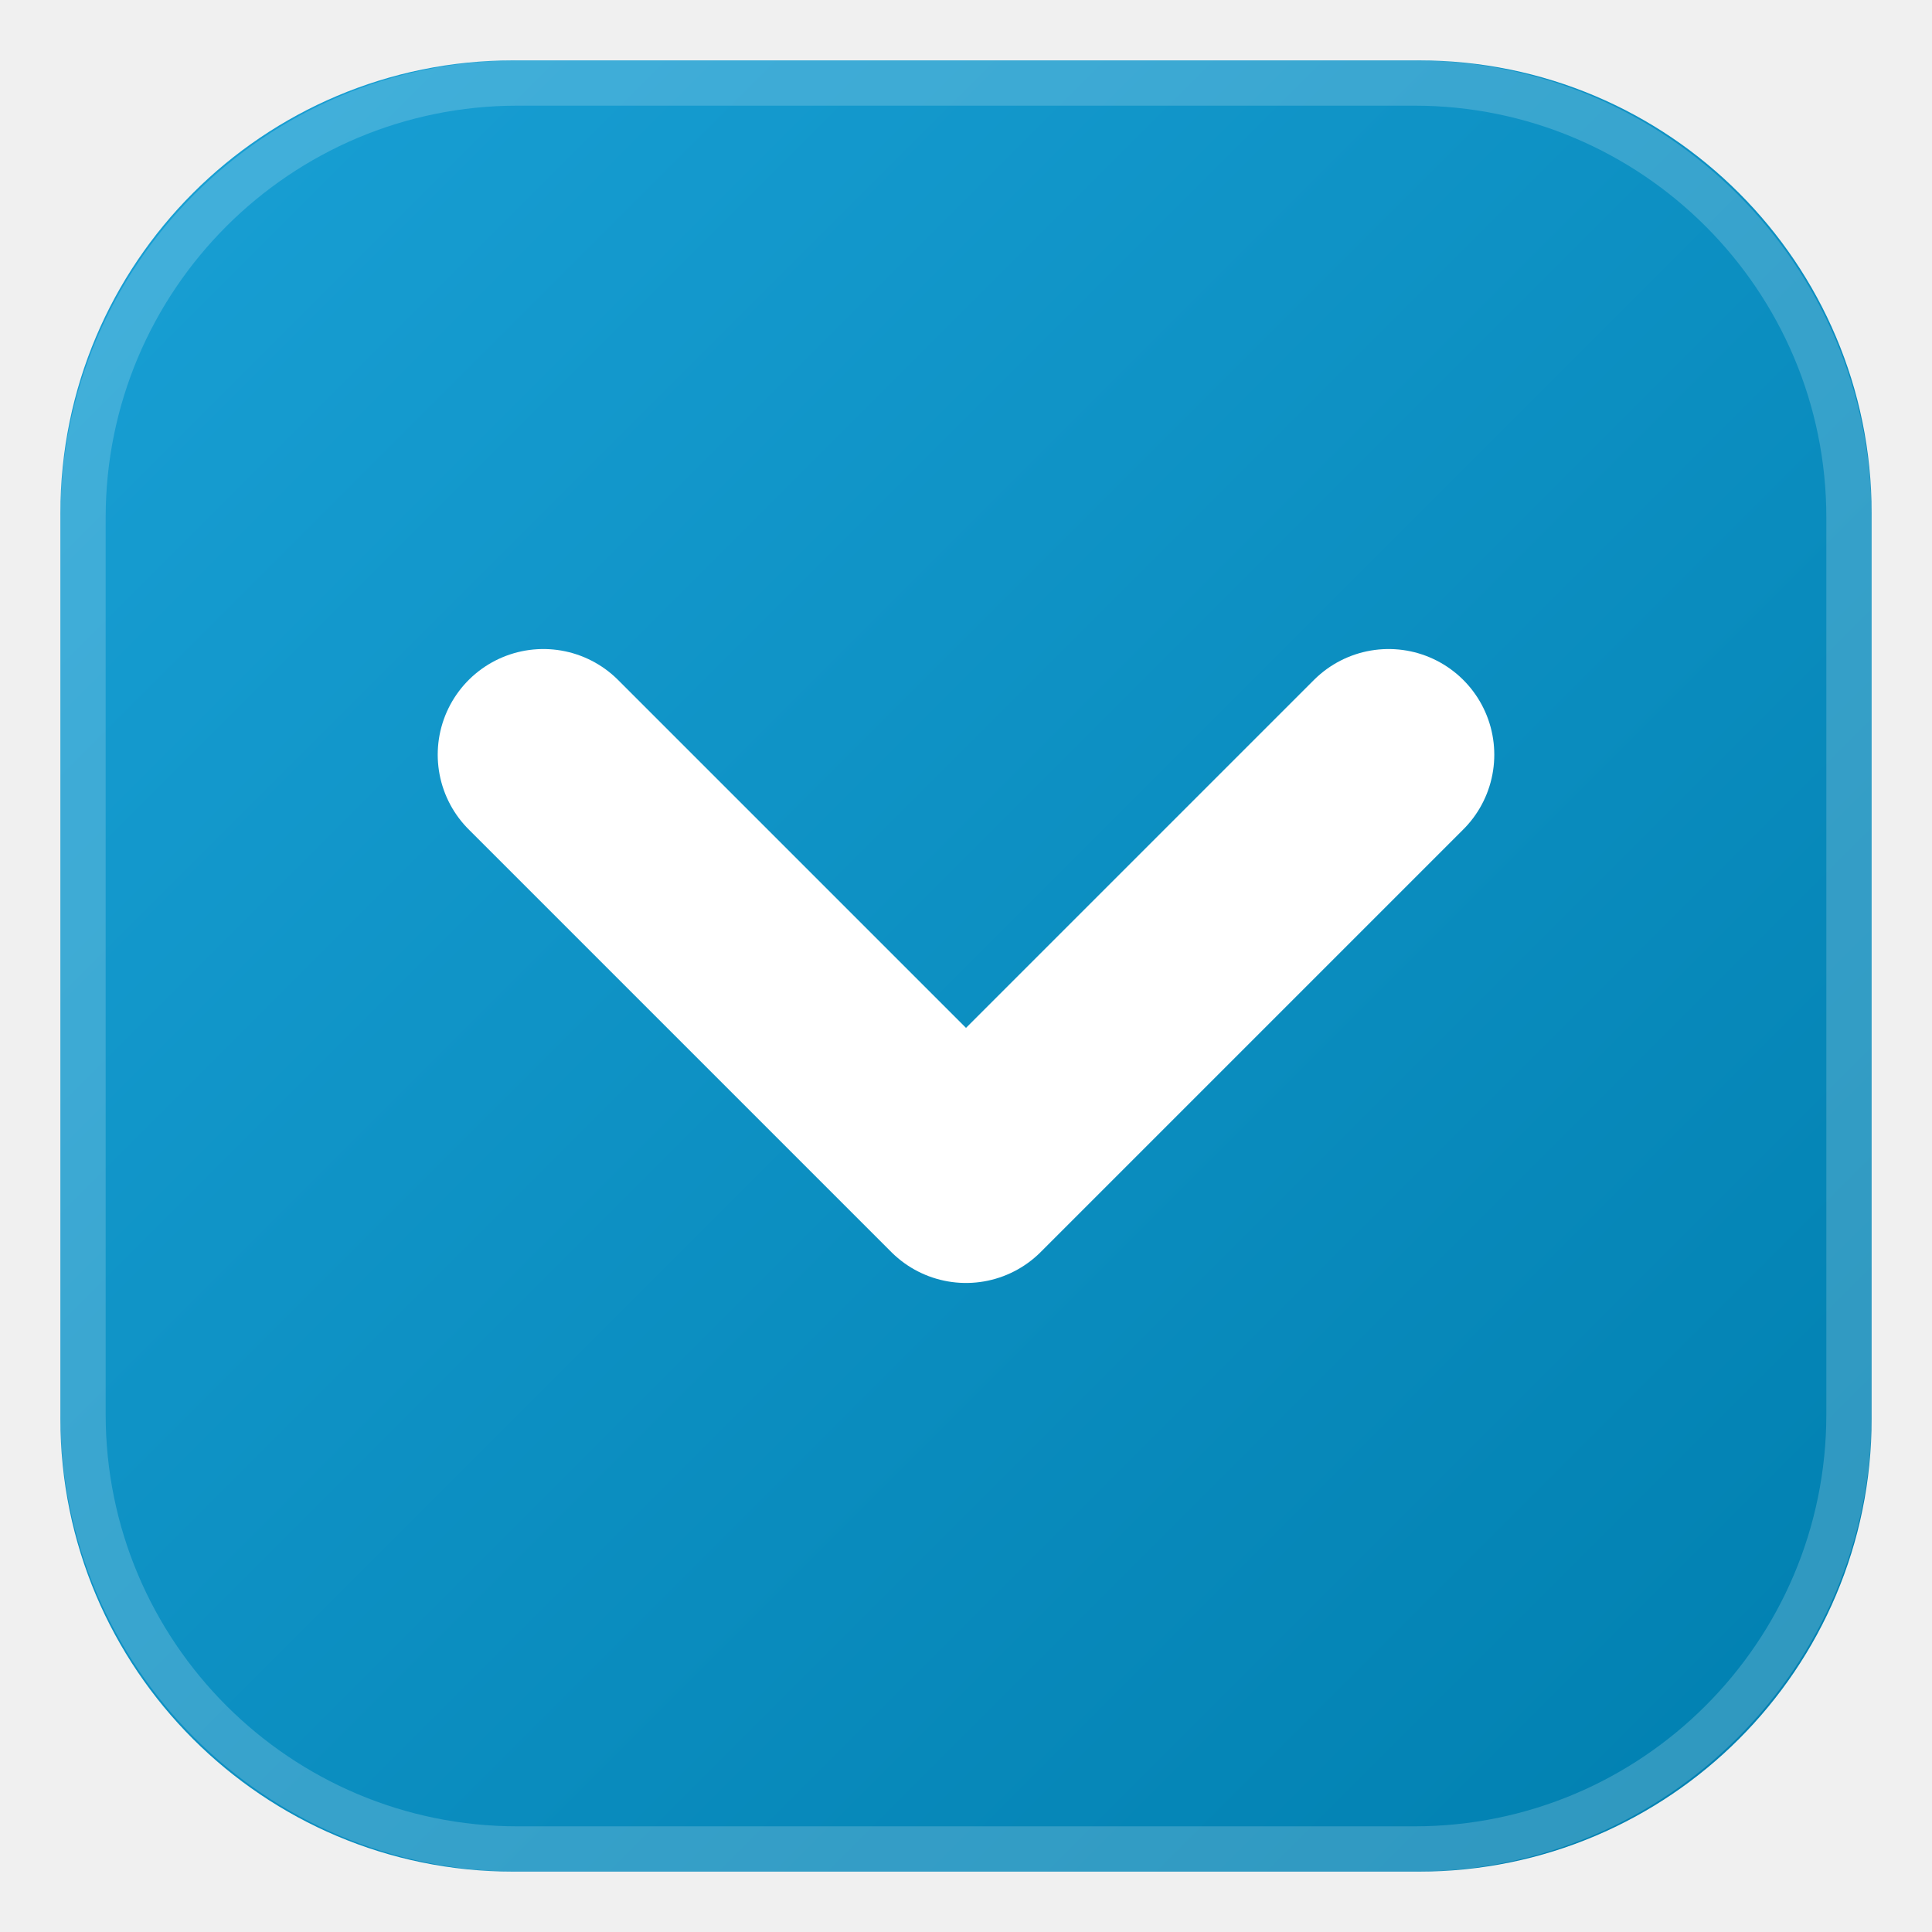
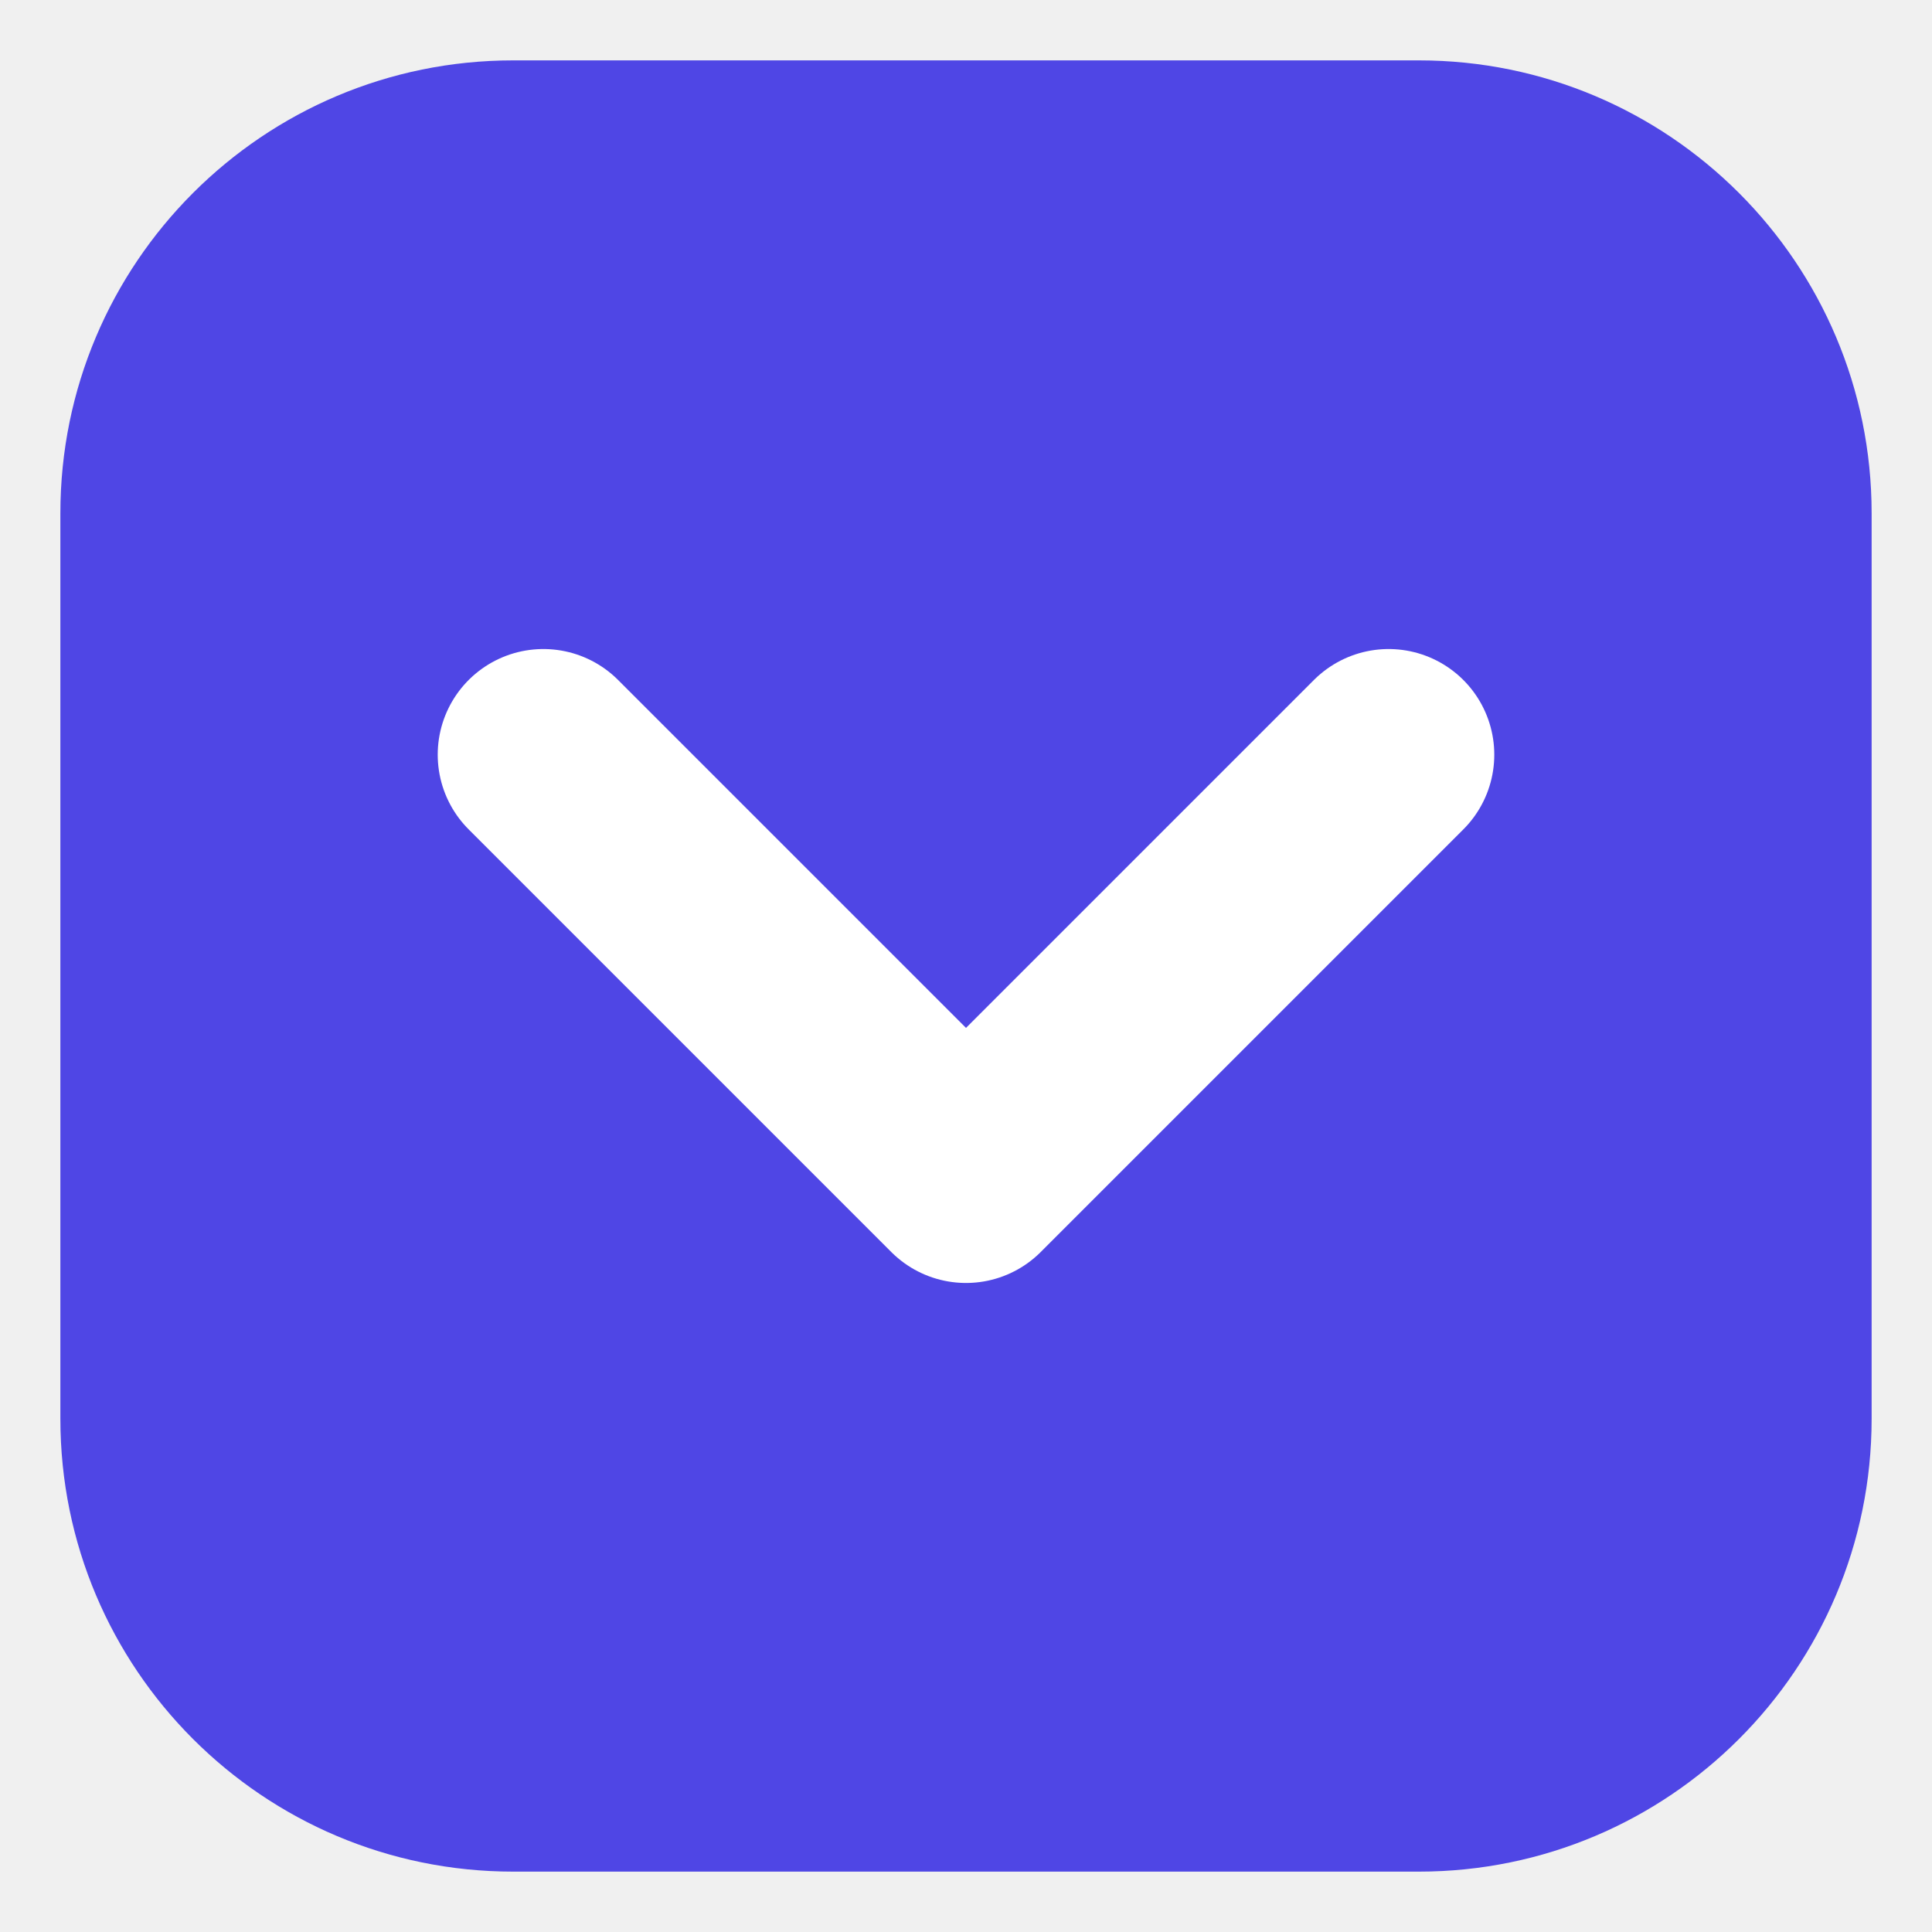
<svg xmlns="http://www.w3.org/2000/svg" viewBox="0 0 64 64" width="64" height="64">
-   <defs>
-     <linearGradient id="g" x1="0" y1="0" x2="1" y2="1">
-       <stop offset="0" stop-color="#19a0d5" />
-       <stop offset="1" stop-color="#007faf" />
-     </linearGradient>
-   </defs>
-   <rect x="2" y="2" width="60" height="60" rx="15" fill="url(#g)" />
-   <rect x="2.75" y="2.75" width="58.5" height="58.5" rx="14.4" fill="none" stroke="#fff" stroke-opacity="0.18" stroke-width="1.5" />
+   <rect x="2" y="2" width="60" height="60" rx="15" fill="#4f46e5" />
  <path d="M18 25 L32 39 L46 25" fill="none" stroke="#fff" stroke-width="7" stroke-linecap="round" stroke-linejoin="round" />
</svg>
